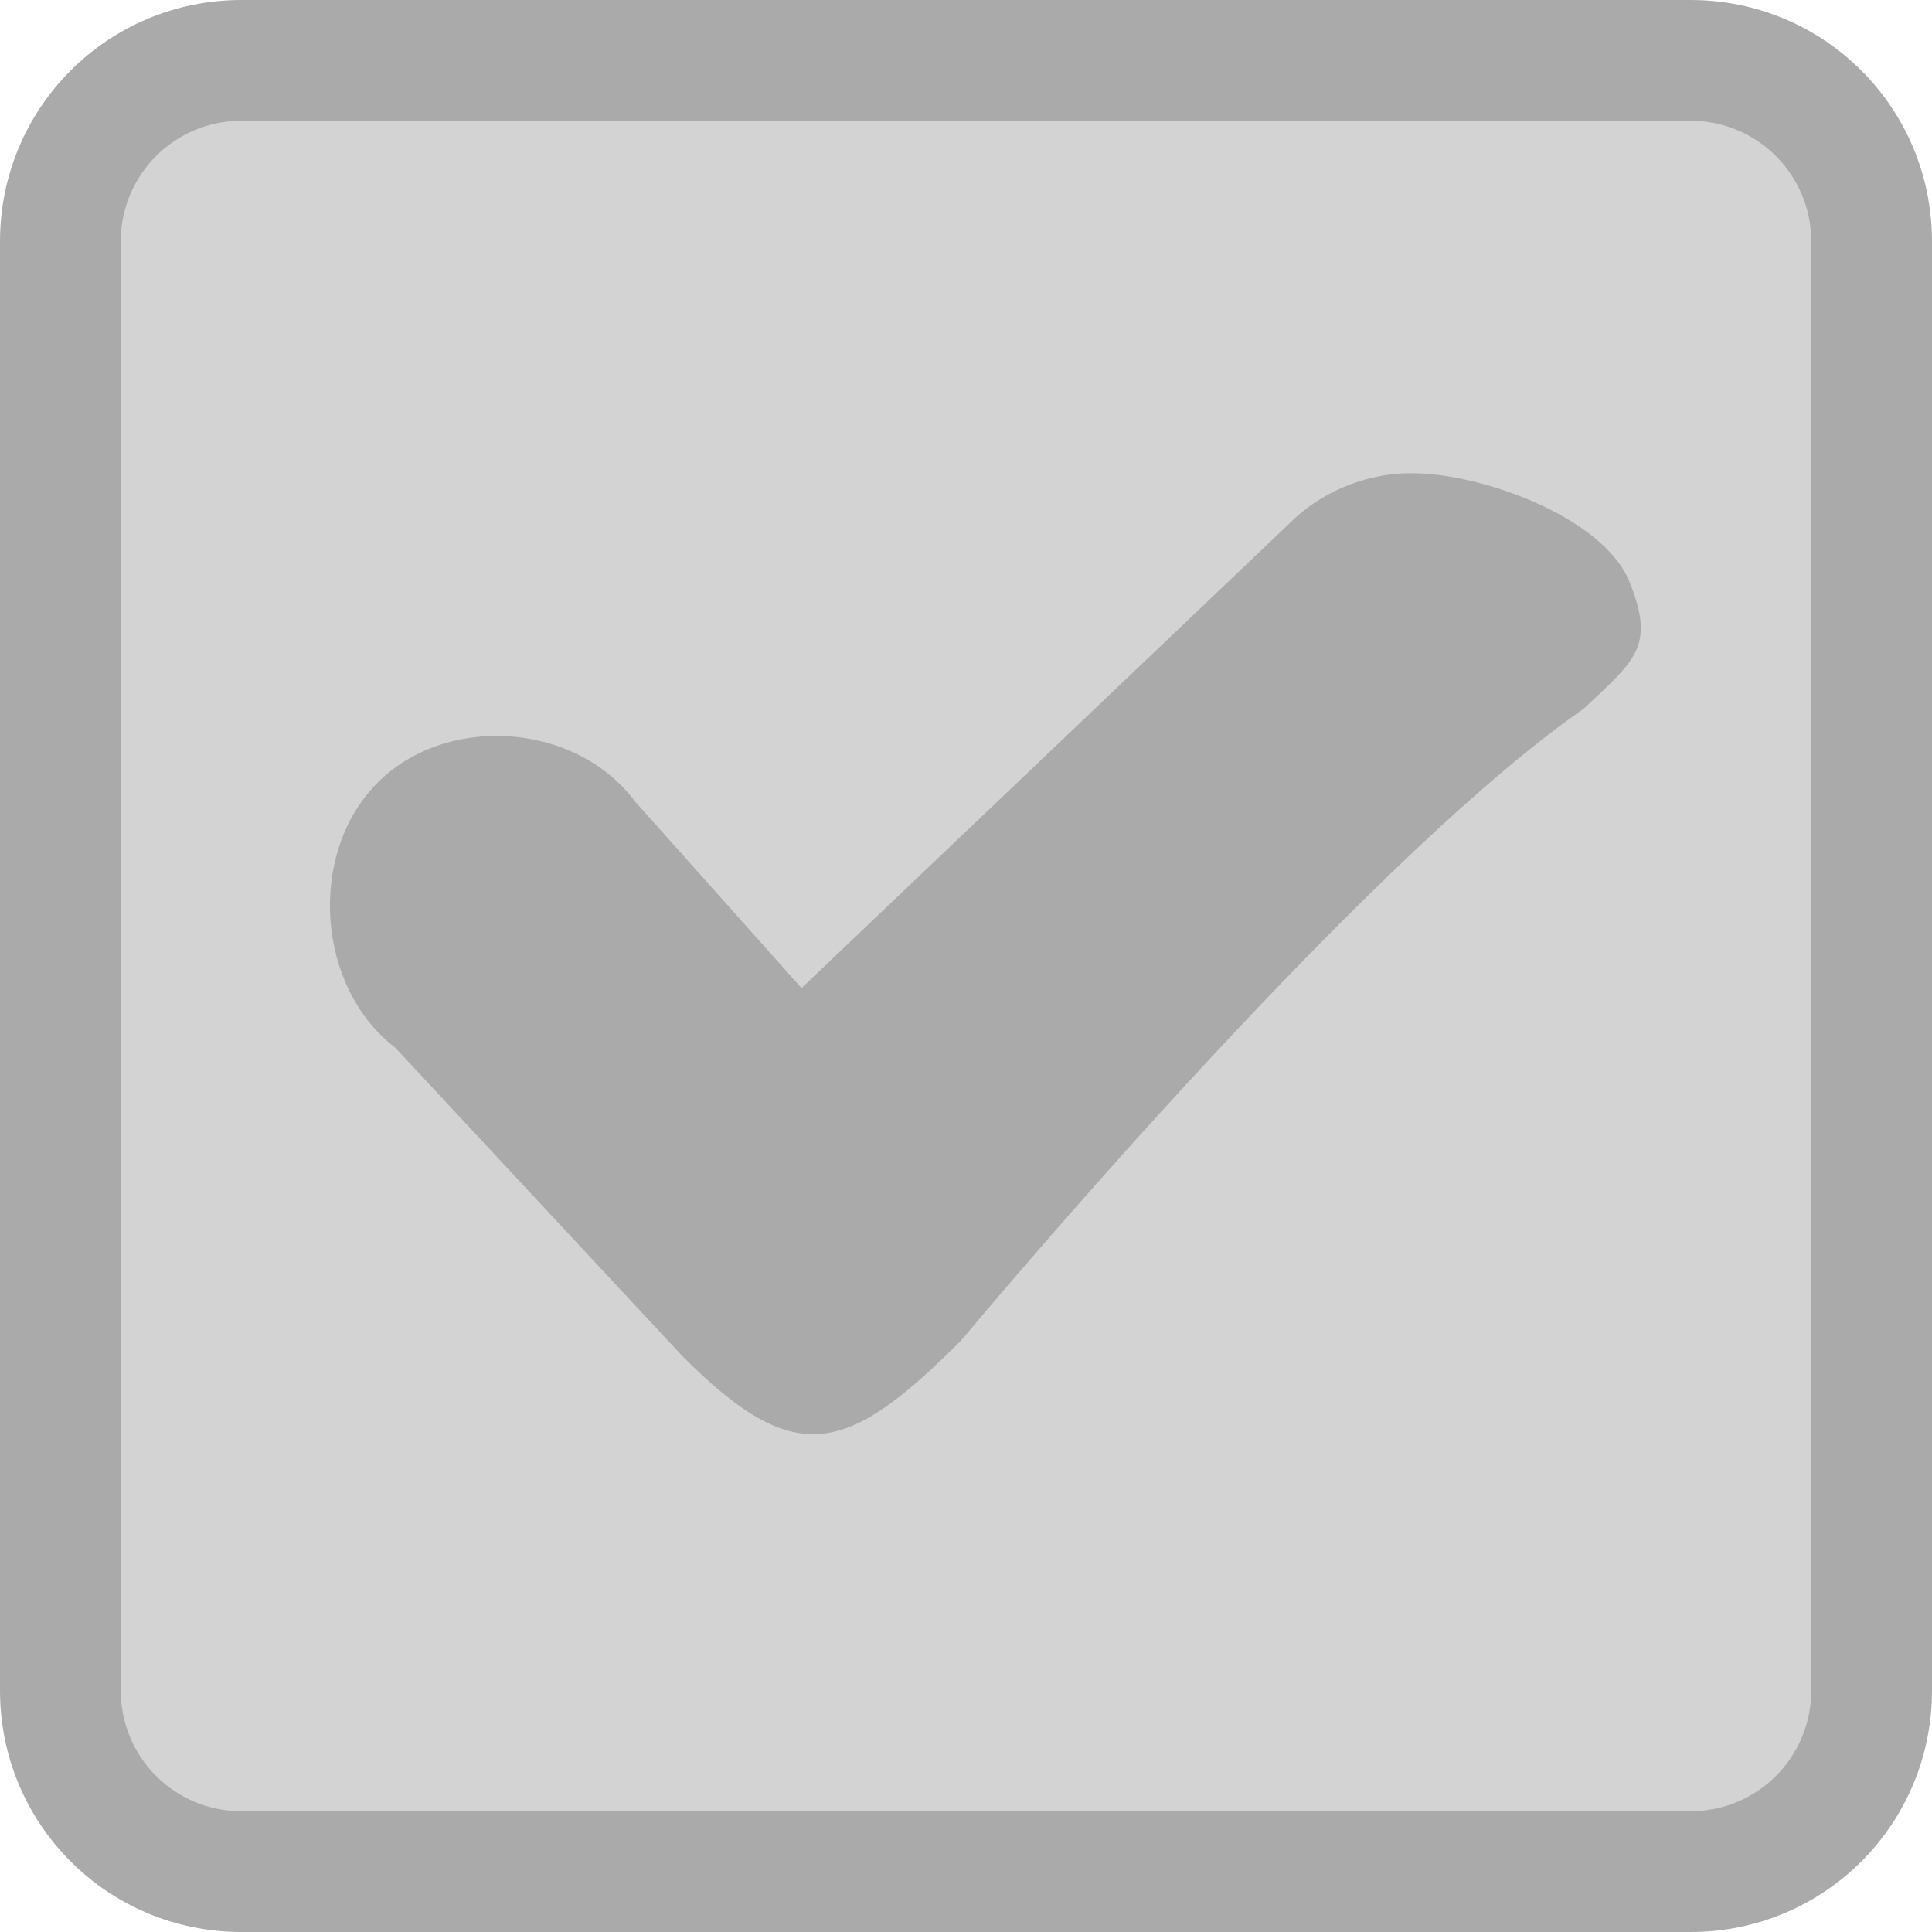
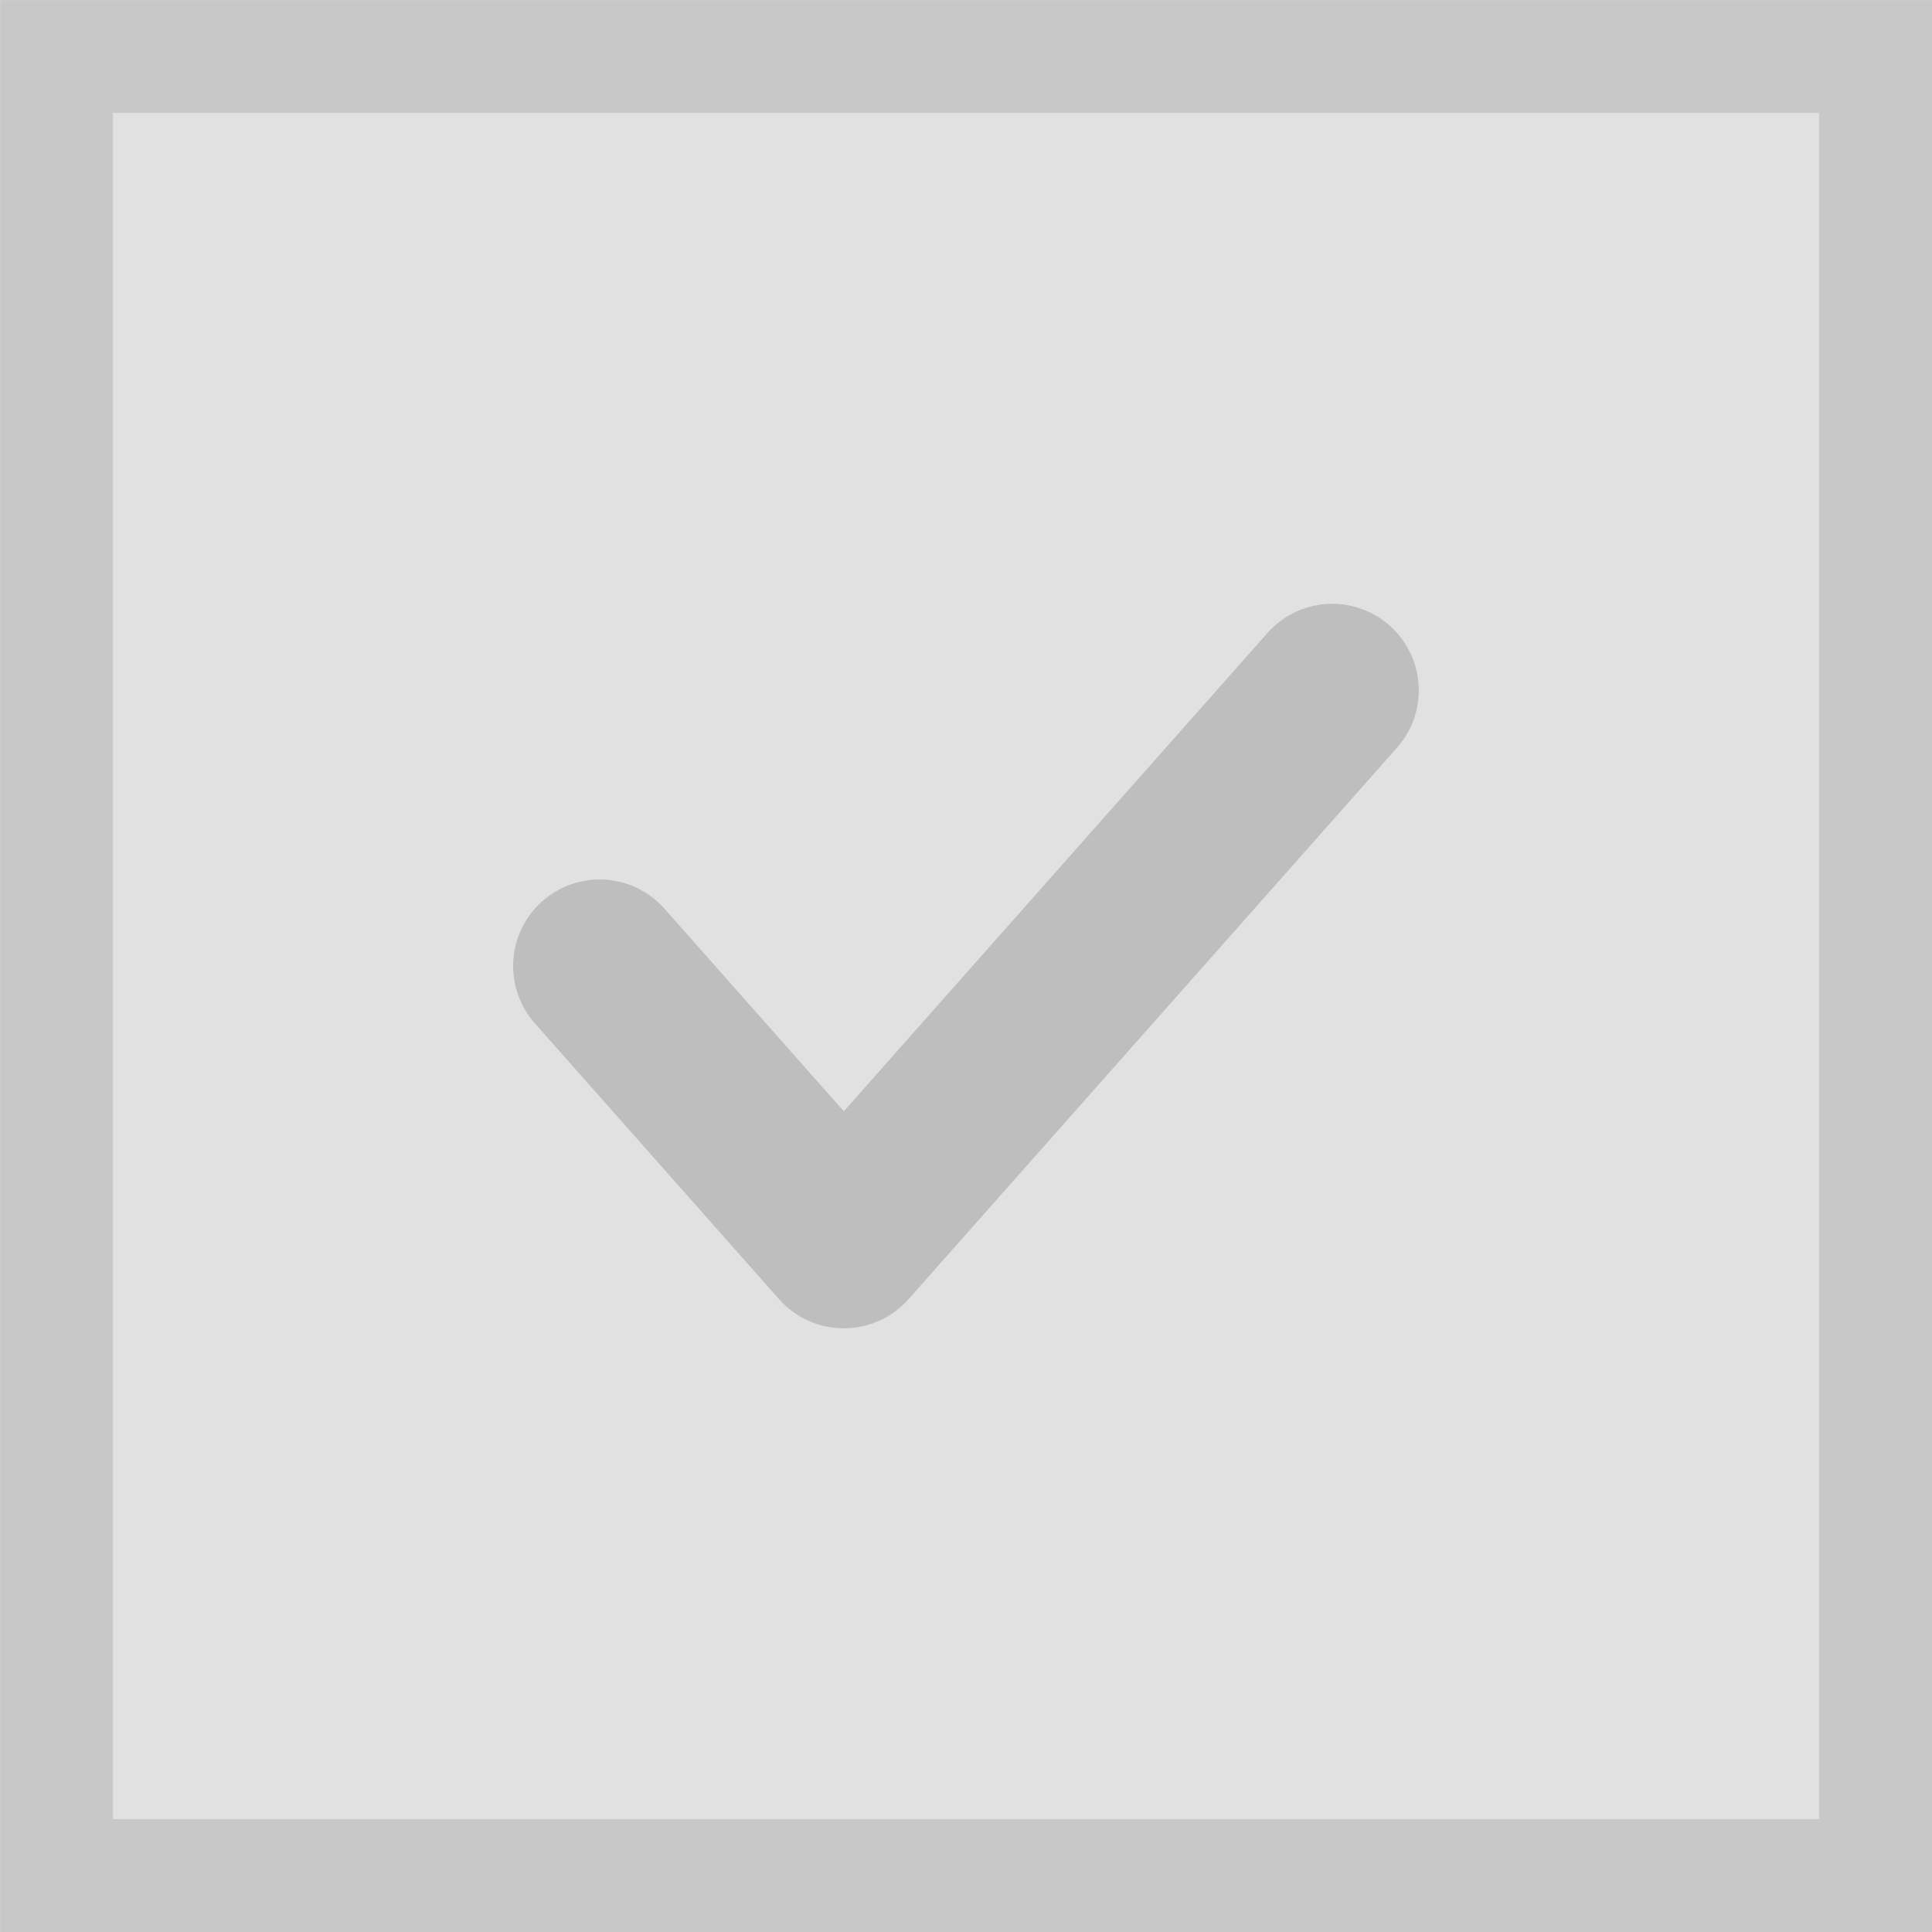
- <svg xmlns="http://www.w3.org/2000/svg" viewBox="0 0 16 16">
-   <g transform="translate(0 -1036.362)">
-     <rect width="14.505" x=".747" y="1037.046" rx="1" height="14.568" style="fill:#d3d3d3" />
-   </g>
-   <g style="fill:#aaa" transform="translate(0 -1036.362)">
-     <path d="M 2 0 C 0.892 0 3.2526065e-18 0.892 0 2 L 0 14 C 0 15.108 0.892 16 2 16 L 14 16 C 15.108 16 16 15.108 16 14 L 16 2 C 16 0.892 15.108 3.2526065e-18 14 0 L 2 0 z M 2 1 L 14 1 C 14.554 1 15 1.446 15 2 L 15 14 C 15 14.554 14.554 15 14 15 L 2 15 C 1.446 15 1 14.554 1 14 L 1 2 C 1 1.446 1.446 1 2 1 z " transform="translate(0 1036.362)" />
-     <path style="line-height:normal;color:#000" d="m 11.653,1040.281 c -0.366,0.01 -0.727,0.162 -0.986,0.427 l -4.029,3.837 -1.382,-1.549 c -0.492,-0.656 -1.571,-0.727 -2.141,-0.14 -0.57,0.587 -0.491,1.685 0.157,2.181 l 2.383,2.56 c 0.937,0.937 1.359,0.812 2.305,-0.134 0,0 3.25,-3.91 5.156,-5.232 0.421,-0.399 0.597,-0.51 0.378,-1.052 -0.219,-0.542 -1.266,-0.916 -1.841,-0.897 z" />
-   </g>
+ <svg xmlns="http://www.w3.org/2000/svg" viewBox="0 0 16 16" id="svg2" version="1.1" width="100%" height="100%">
+   <defs id="defs16" />
+   <rect style="fill:#e1e1e1;stroke:#c8c8c8;stroke-width:0.935;stroke-opacity:1;fill-opacity:1" id="rect2993" width="15.065" height="15.065" x="0.468" y="0.468" />
+   <path style="fill:none;stroke:#bebebe;stroke-width:1.433;stroke-linecap:round;stroke-linejoin:round;stroke-miterlimit:4;stroke-opacity:1;stroke-dasharray:none" d="m 4.966,8 2.022,2.284 4.045,-4.567" id="path3785" />
</svg>
